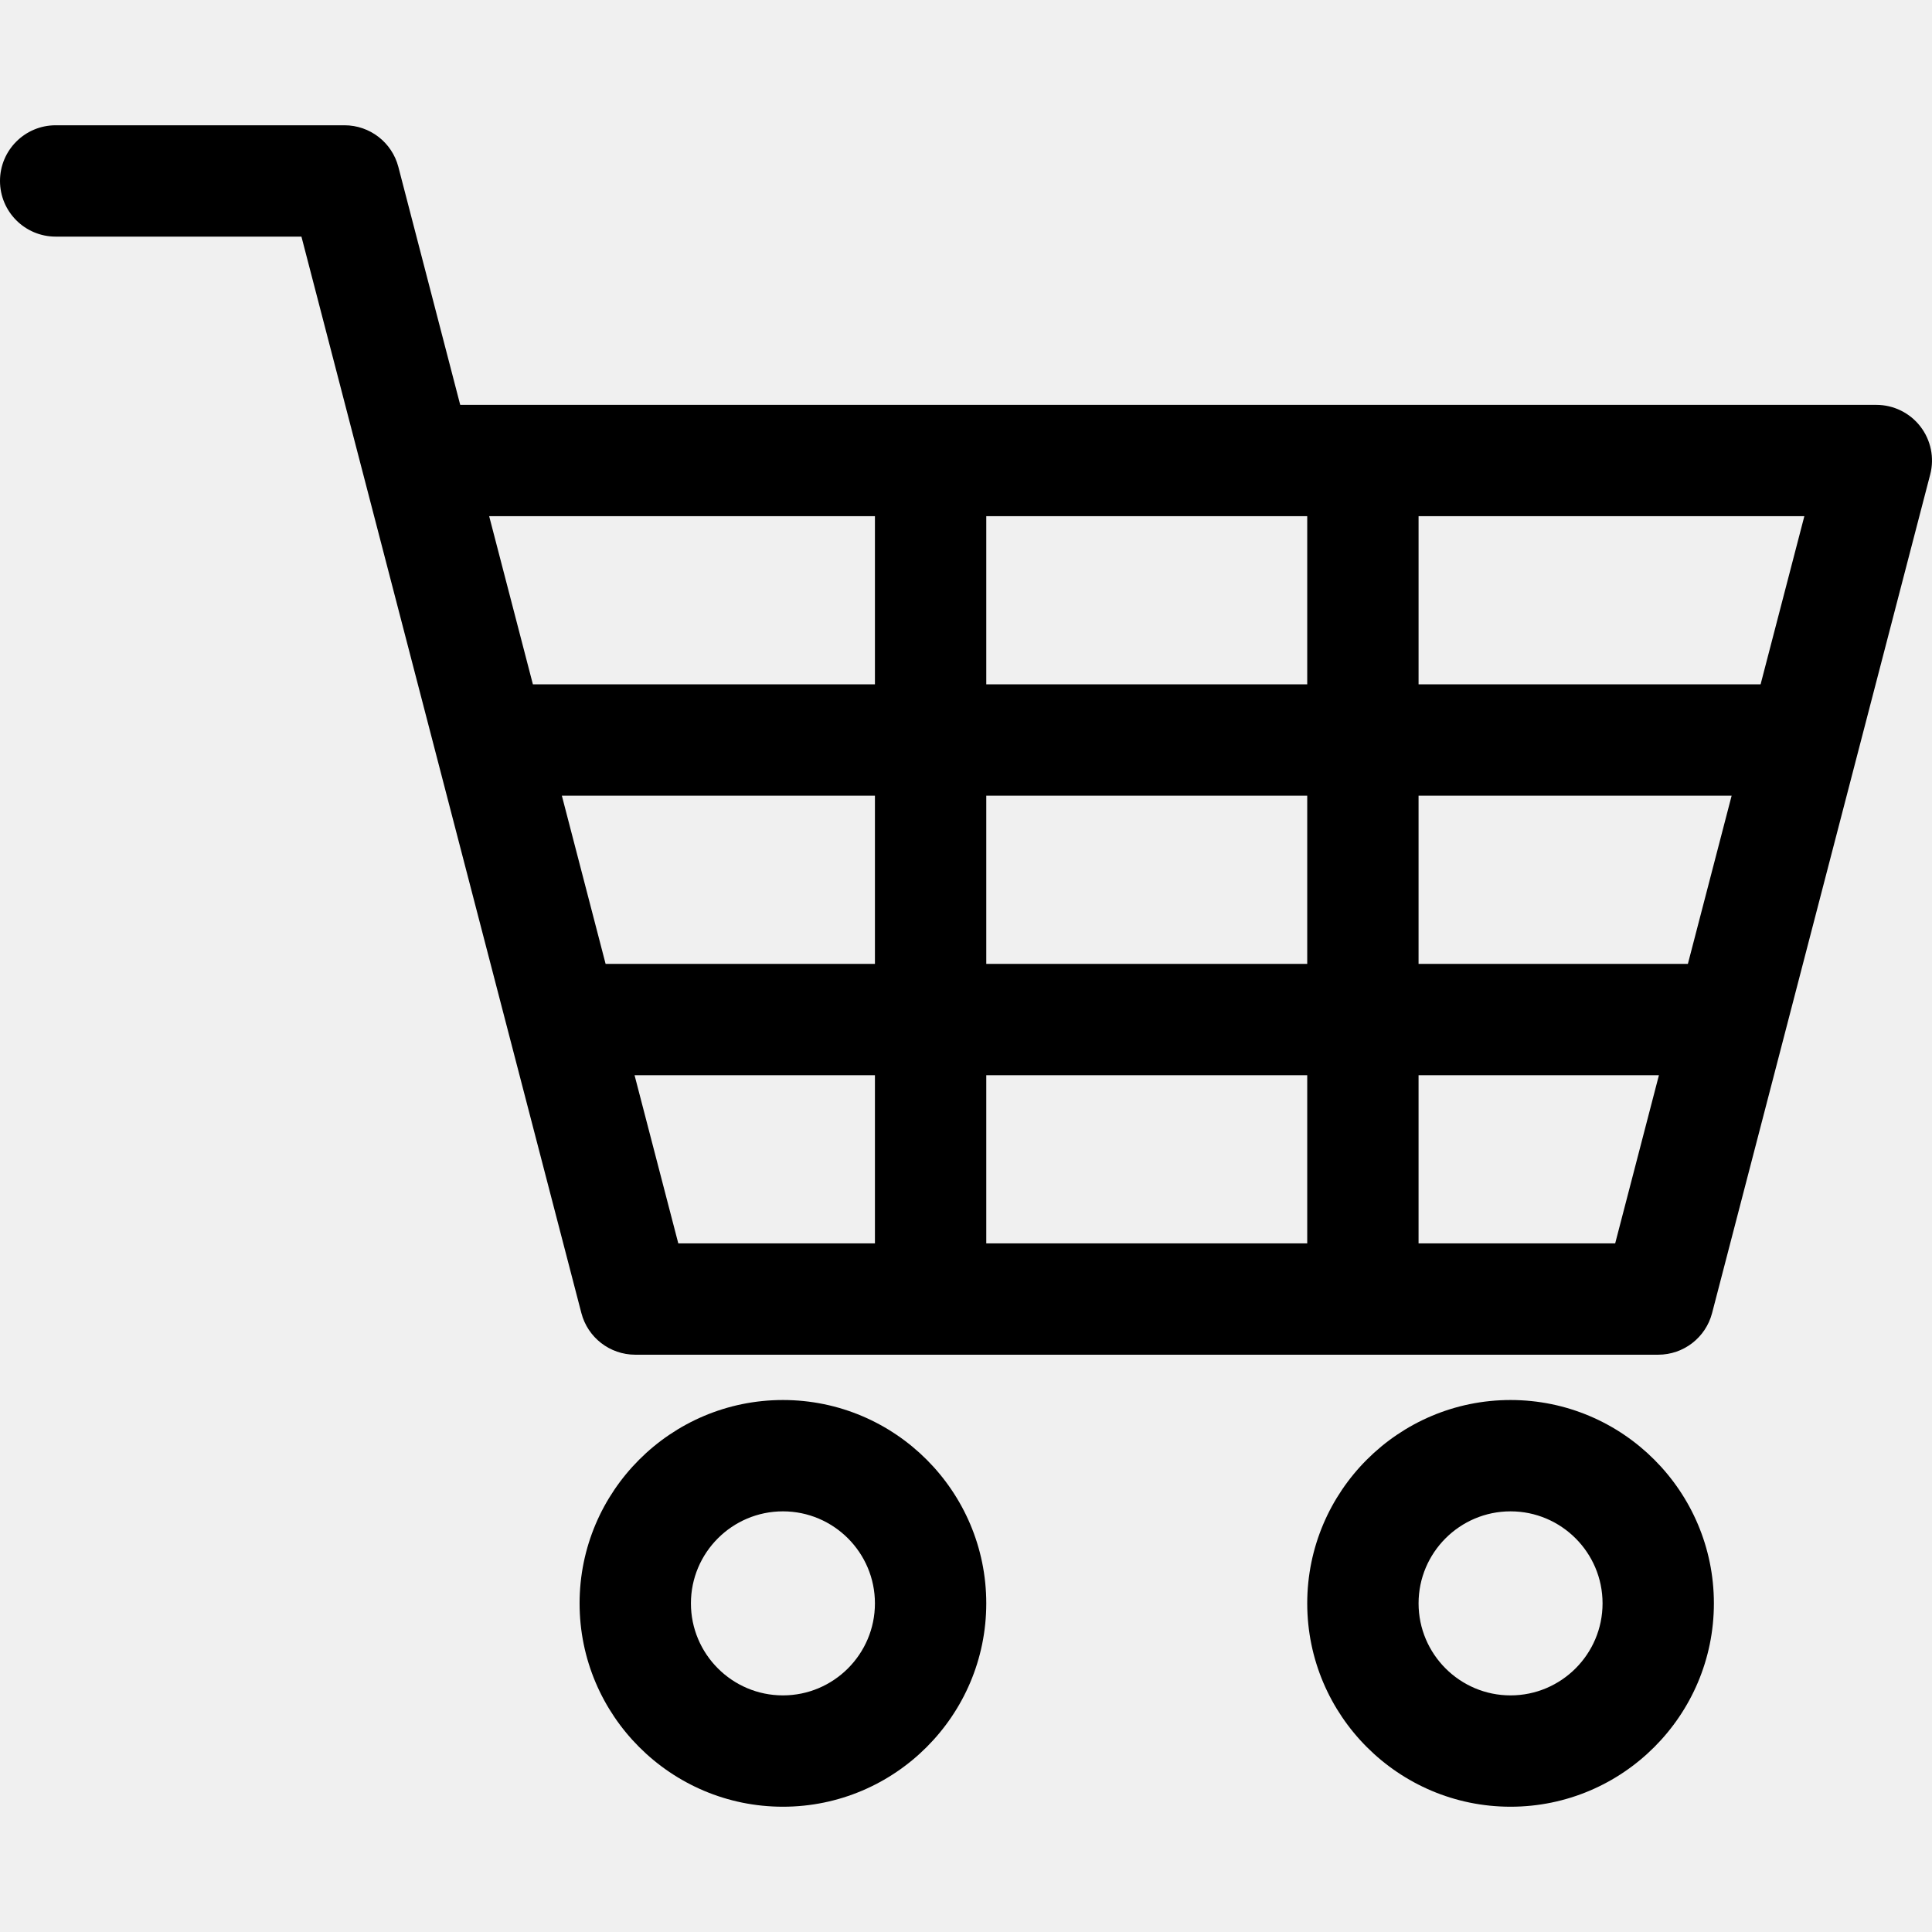
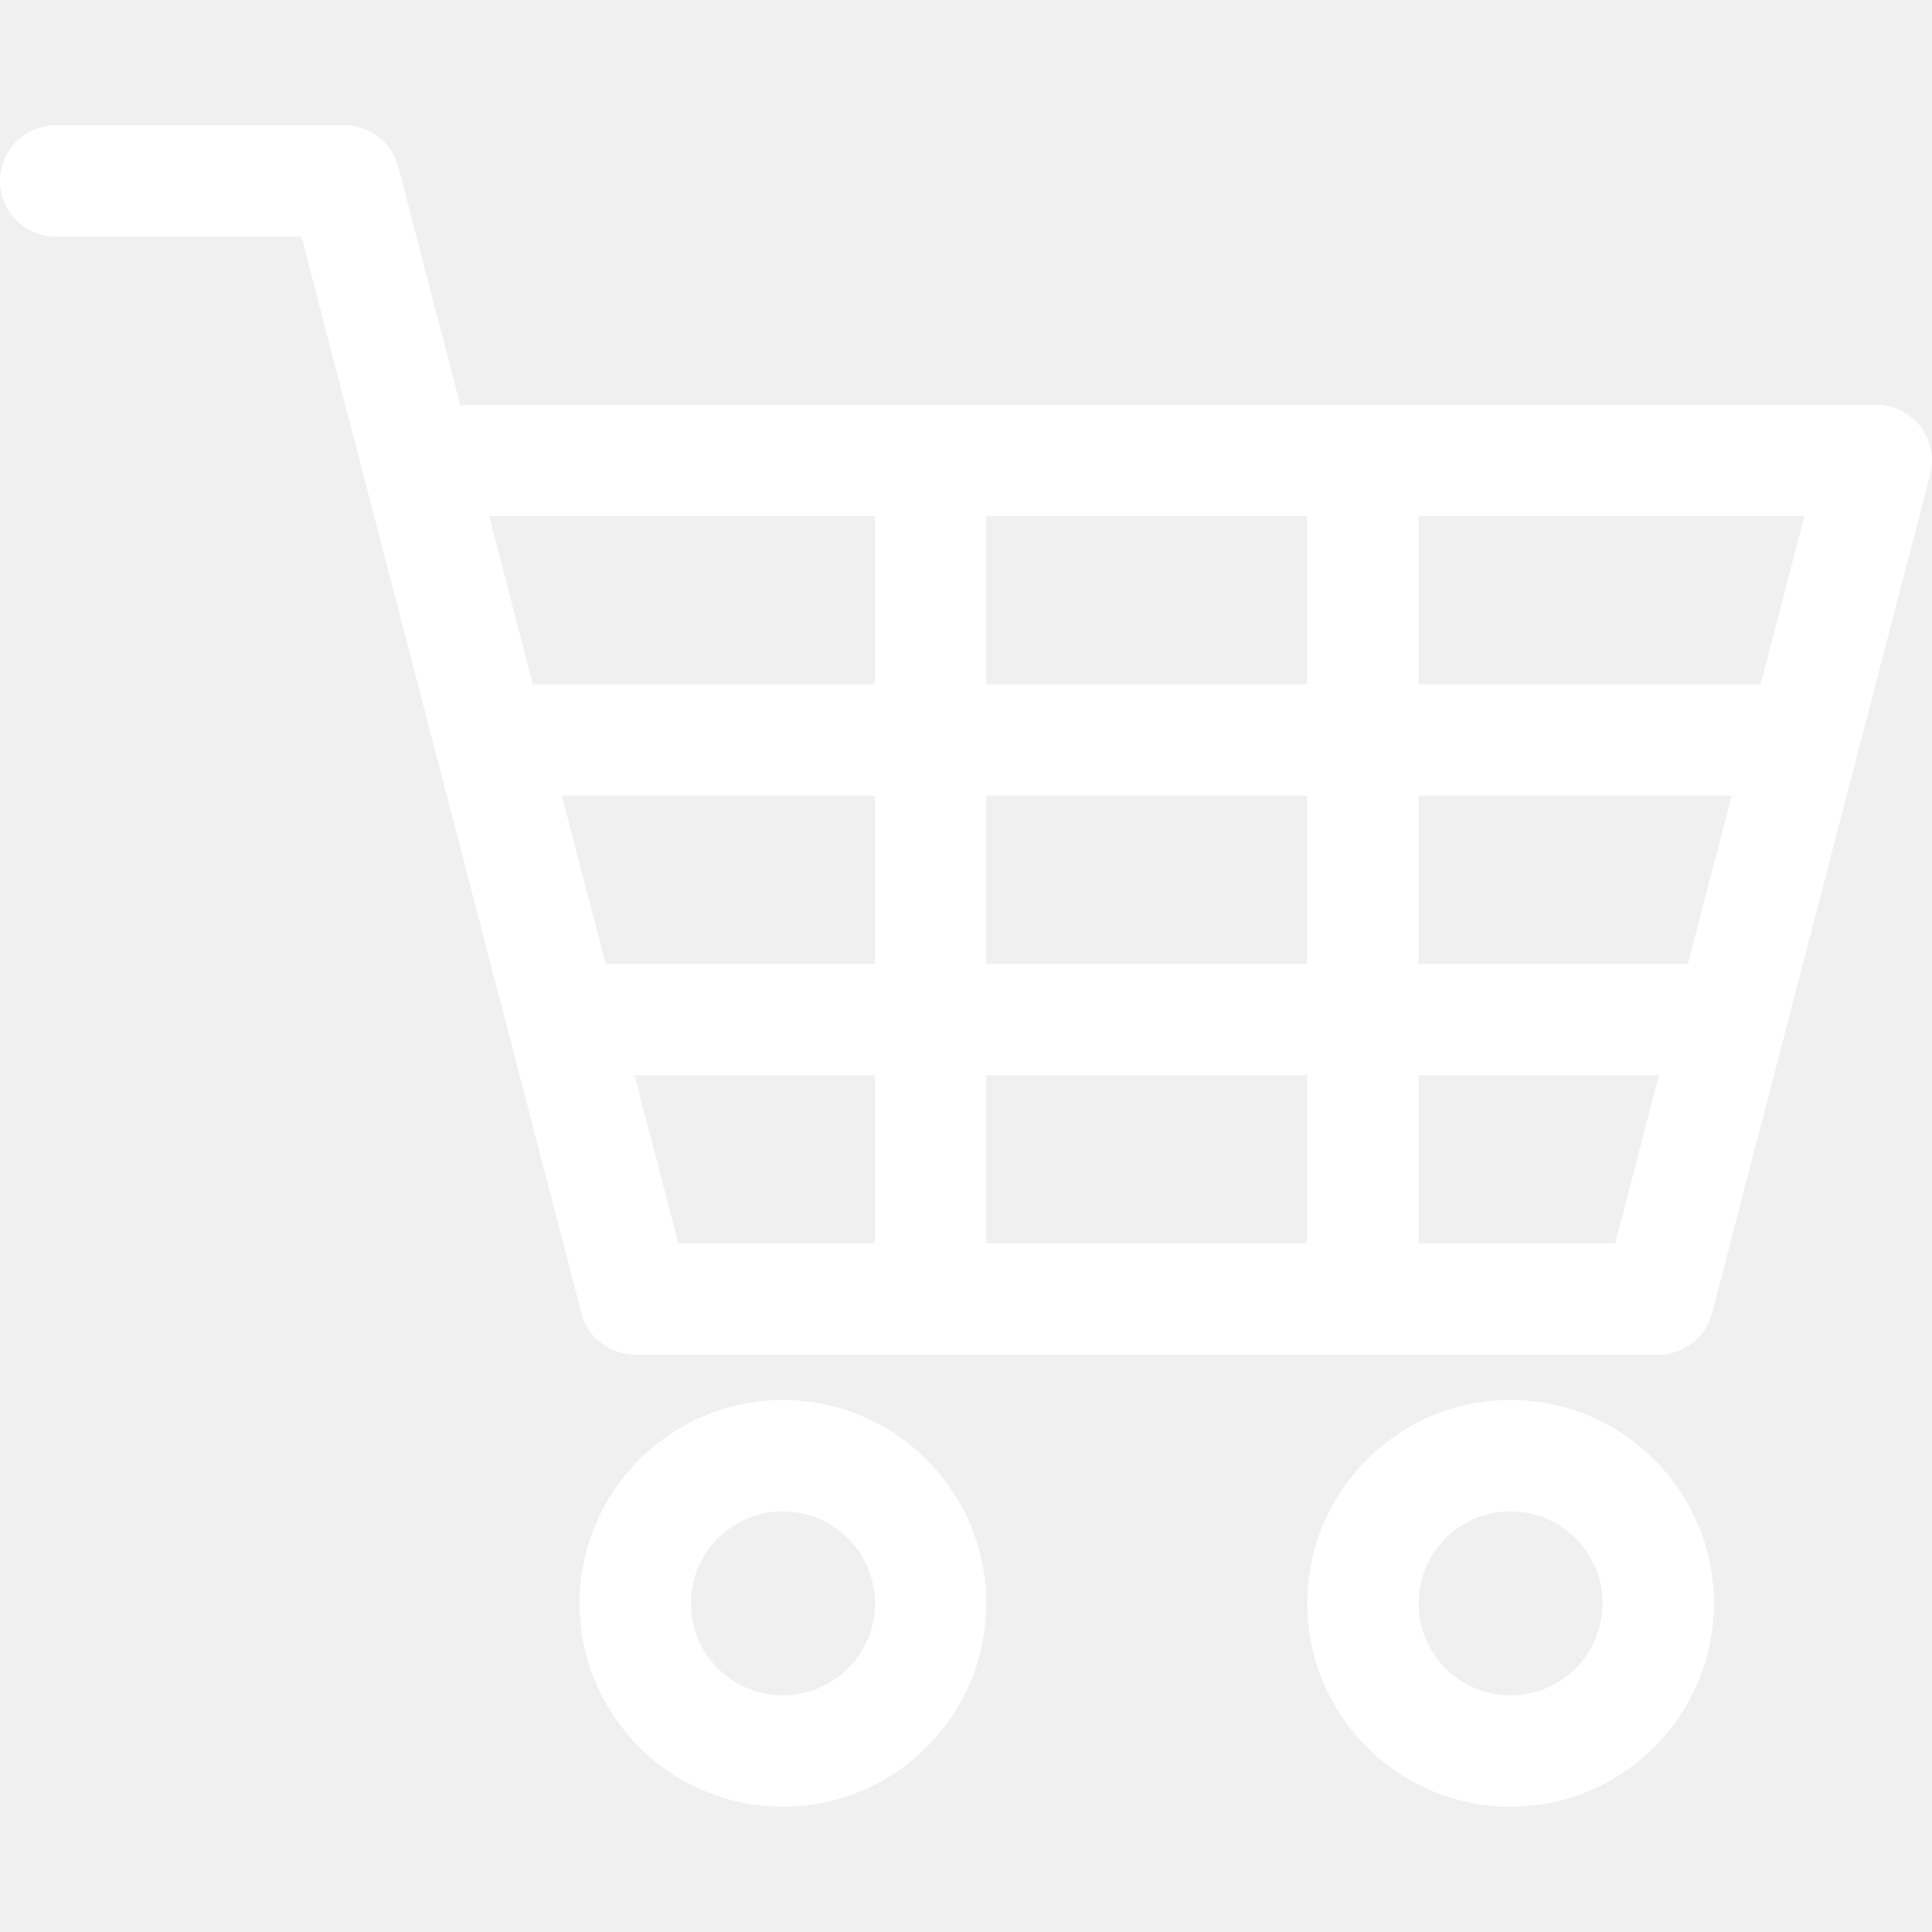
- <svg xmlns="http://www.w3.org/2000/svg" version="1.1" id="Capa_1" x="0px" y="0px" viewBox="0 0 260.293 260.293" style="enable-background:new 0 0 260.293 260.293;" xml:space="preserve">
+ <svg xmlns="http://www.w3.org/2000/svg" version="1.1" id="Capa_1" x="0px" y="0px" fill="#ffffff" viewBox="0 0 260.293 260.293" style="enable-background:new 0 0 260.293 260.293;" xml:space="preserve">
  <g>
    <path d="M258.727,57.459c-1.42-1.837-3.612-2.913-5.934-2.913H62.004l-8.333-32.055c-0.859-3.306-3.843-5.613-7.259-5.613H7.5   c-4.142,0-7.5,3.358-7.5,7.5c0,4.142,3.358,7.5,7.5,7.5h33.112l8.333,32.055c0,0.001,0,0.001,0.001,0.002l29.381,112.969   c0.859,3.305,3.843,5.612,7.258,5.612h137.822c3.415,0,6.399-2.307,7.258-5.612l29.385-112.971   C260.636,61.687,260.147,59.295,258.727,57.459z M117.877,167.517H91.385l-5.892-22.652h32.384V167.517z M117.877,129.864H81.592   l-5.895-22.667h42.18V129.864z M117.877,92.197H71.795l-5.891-22.651h51.973V92.197z M176.119,167.517h-43.242v-22.652h43.242   V167.517z M176.119,129.864h-43.242v-22.667h43.242V129.864z M176.119,92.197h-43.242V69.546h43.242V92.197z M217.609,167.517   h-26.49v-22.652h32.382L217.609,167.517z M227.403,129.864h-36.284v-22.667h42.18L227.403,129.864z M237.201,92.197h-46.081V69.546   h51.974L237.201,92.197z" />
    <path d="M105.482,188.62c-15.106,0-27.396,12.29-27.396,27.395c0,15.108,12.29,27.4,27.396,27.4   c15.105,0,27.395-12.292,27.395-27.4C132.877,200.91,120.588,188.62,105.482,188.62z M105.482,228.415   c-6.835,0-12.396-5.563-12.396-12.4c0-6.835,5.561-12.395,12.396-12.395c6.834,0,12.395,5.561,12.395,12.395   C117.877,222.853,112.317,228.415,105.482,228.415z" />
    <path d="M203.512,188.62c-15.104,0-27.392,12.29-27.392,27.395c0,15.108,12.288,27.4,27.392,27.4   c15.107,0,27.396-12.292,27.396-27.4C230.908,200.91,218.618,188.62,203.512,188.62z M203.512,228.415   c-6.833,0-12.392-5.563-12.392-12.4c0-6.835,5.559-12.395,12.392-12.395c6.836,0,12.396,5.561,12.396,12.395   C215.908,222.853,210.347,228.415,203.512,228.415z" />
  </g>
  <g>
</g>
  <g>
</g>
  <g>
</g>
  <g>
</g>
  <g>
</g>
  <g>
</g>
  <g>
</g>
  <g>
</g>
  <g>
</g>
  <g>
</g>
  <g>
</g>
  <g>
</g>
  <g>
</g>
  <g>
</g>
  <g>
</g>
</svg>
